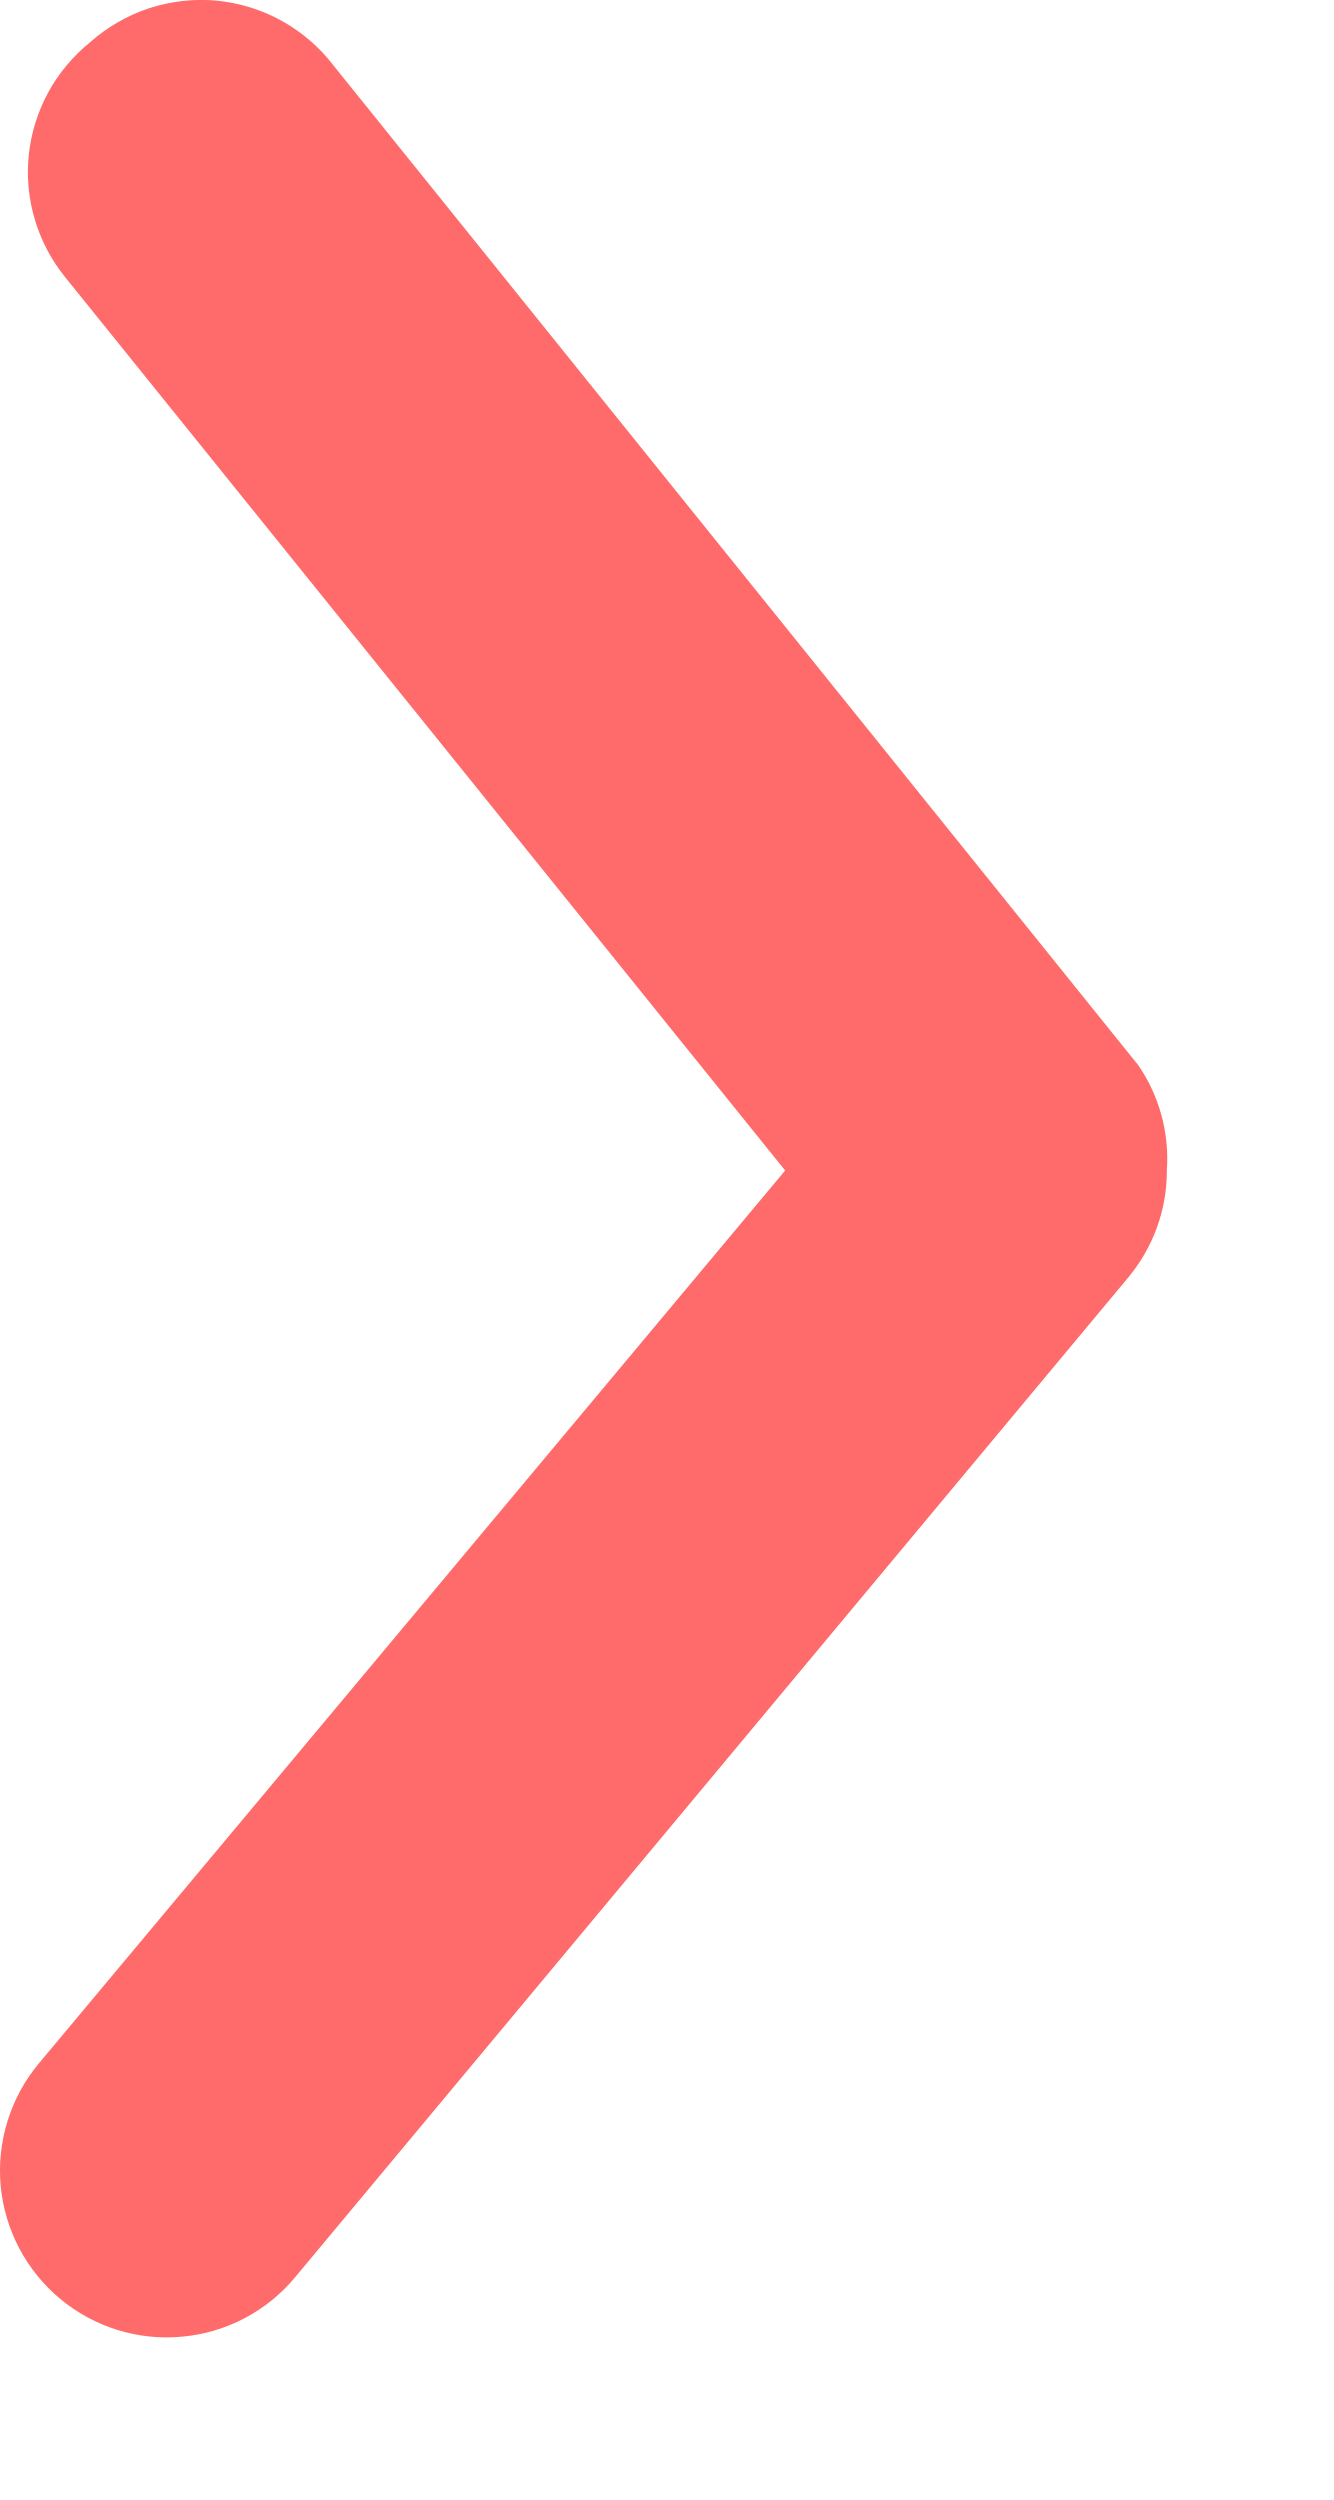
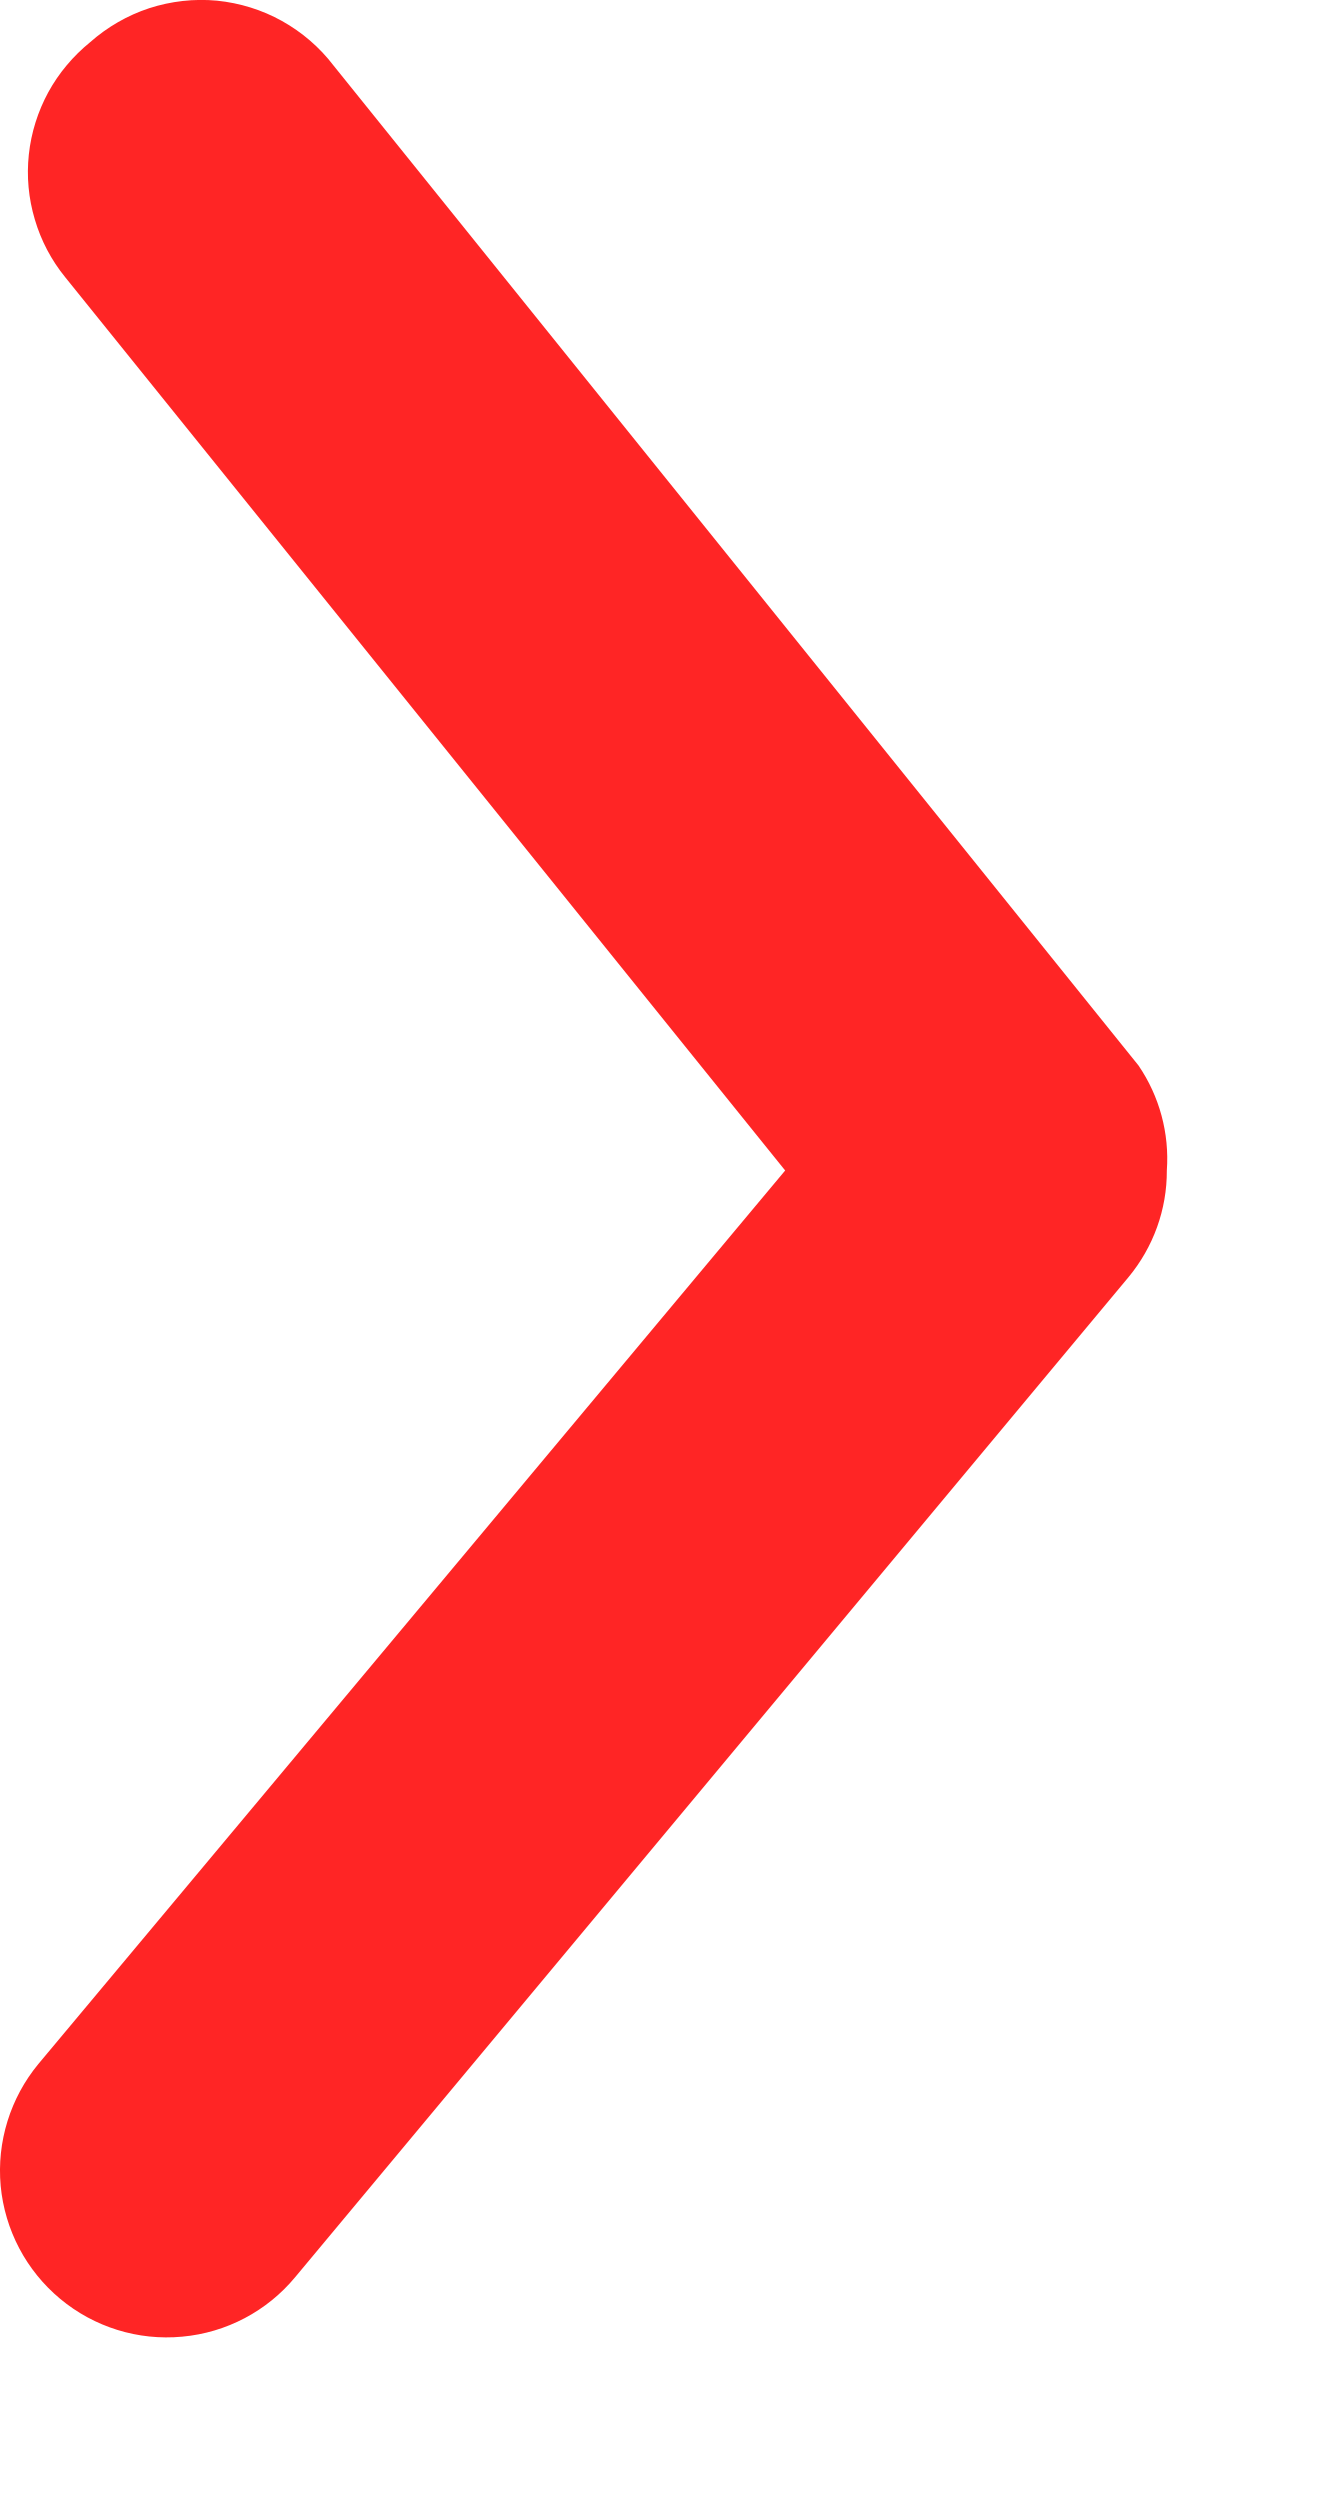
<svg xmlns="http://www.w3.org/2000/svg" width="8" height="15" viewBox="0 0 8 15" fill="#FF2525">
-   <path d="M7.001 7.023C7.002 7.257 6.92 7.483 6.771 7.663L1.771 13.663C1.602 13.867 1.358 13.996 1.093 14.02C0.829 14.045 0.565 13.963 0.361 13.793C0.157 13.623 0.029 13.38 0.004 13.115C-0.02 12.851 0.062 12.587 0.231 12.383L4.711 7.023L0.391 1.663C0.308 1.561 0.246 1.443 0.209 1.317C0.171 1.19 0.159 1.058 0.173 0.927C0.187 0.796 0.227 0.669 0.29 0.553C0.353 0.438 0.439 0.336 0.541 0.253C0.644 0.162 0.765 0.092 0.896 0.049C1.026 0.007 1.165 -0.009 1.302 0.004C1.439 0.018 1.572 0.059 1.692 0.126C1.812 0.193 1.918 0.284 2.001 0.393L6.831 6.393C6.957 6.578 7.017 6.8 7.001 7.023Z" fill="#FF2525" fill-opacity="0.68" />
+   <path d="M7.001 7.023C7.002 7.257 6.92 7.483 6.771 7.663L1.771 13.663C1.602 13.867 1.358 13.996 1.093 14.02C0.829 14.045 0.565 13.963 0.361 13.793C0.157 13.623 0.029 13.38 0.004 13.115C-0.02 12.851 0.062 12.587 0.231 12.383L4.711 7.023L0.391 1.663C0.308 1.561 0.246 1.443 0.209 1.317C0.171 1.19 0.159 1.058 0.173 0.927C0.187 0.796 0.227 0.669 0.29 0.553C0.353 0.438 0.439 0.336 0.541 0.253C0.644 0.162 0.765 0.092 0.896 0.049C1.026 0.007 1.165 -0.009 1.302 0.004C1.439 0.018 1.572 0.059 1.692 0.126C1.812 0.193 1.918 0.284 2.001 0.393L6.831 6.393C6.957 6.578 7.017 6.8 7.001 7.023Z" fill="#FF2525" />
</svg>
